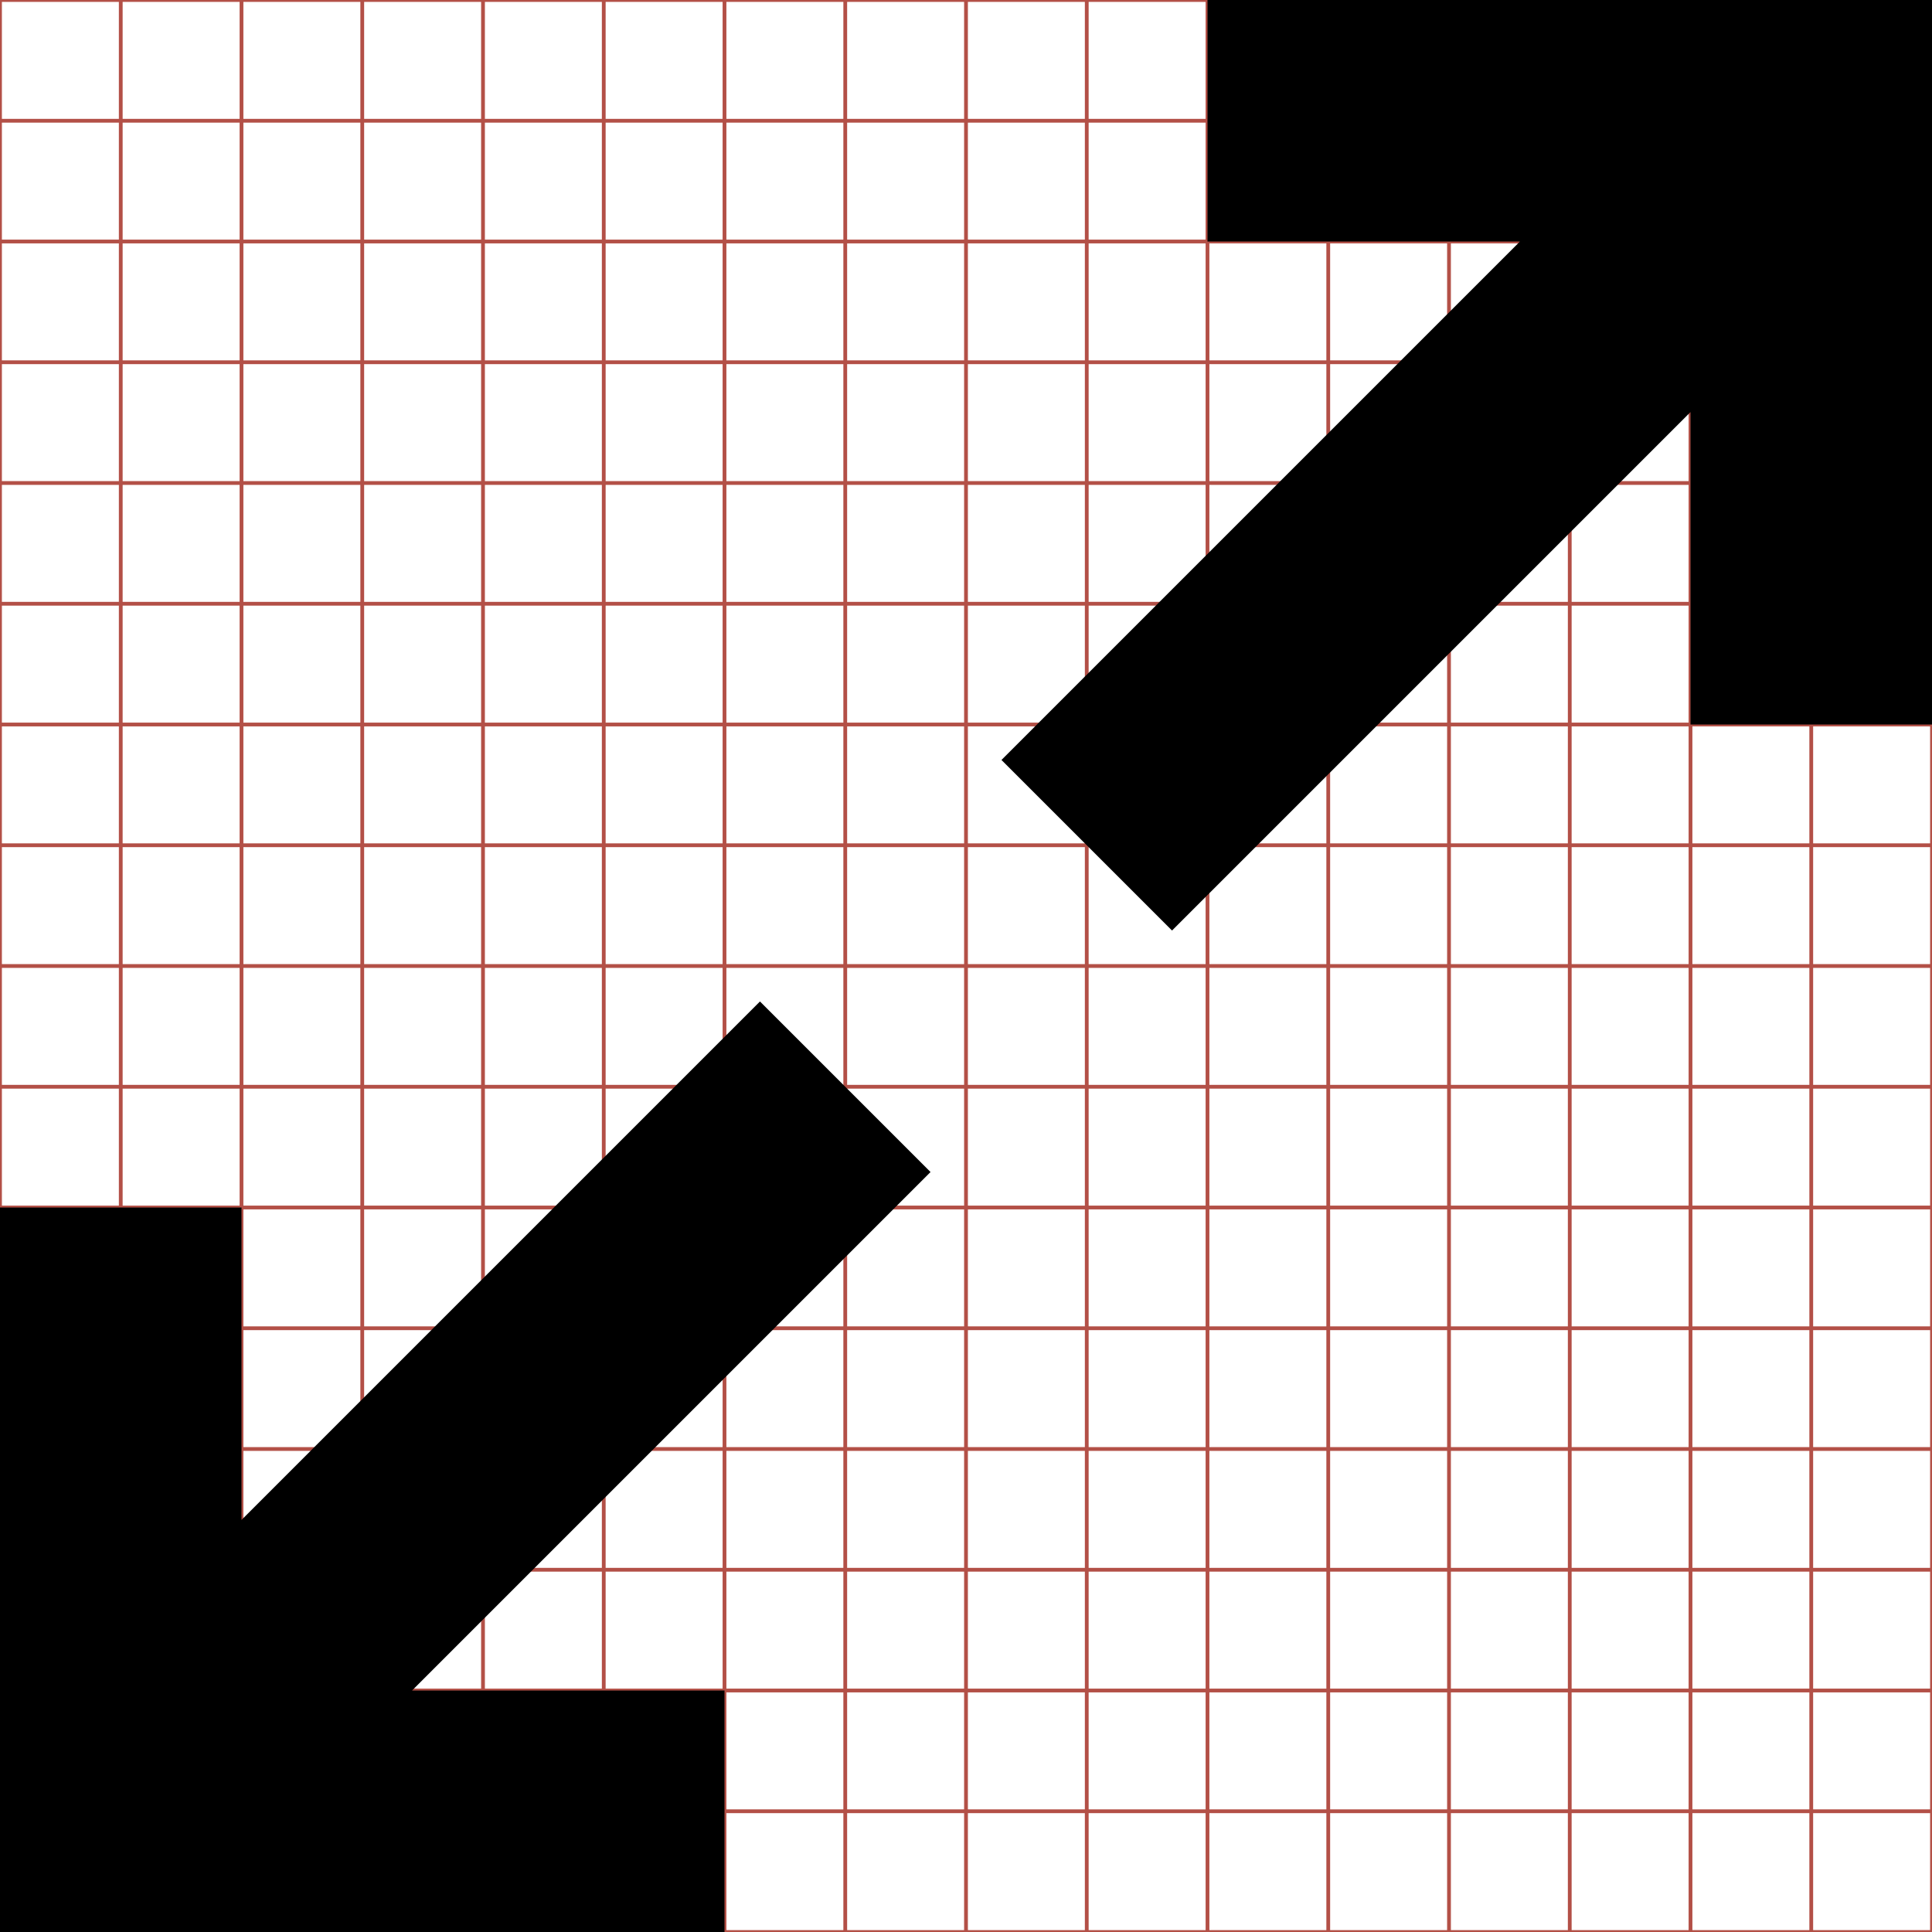
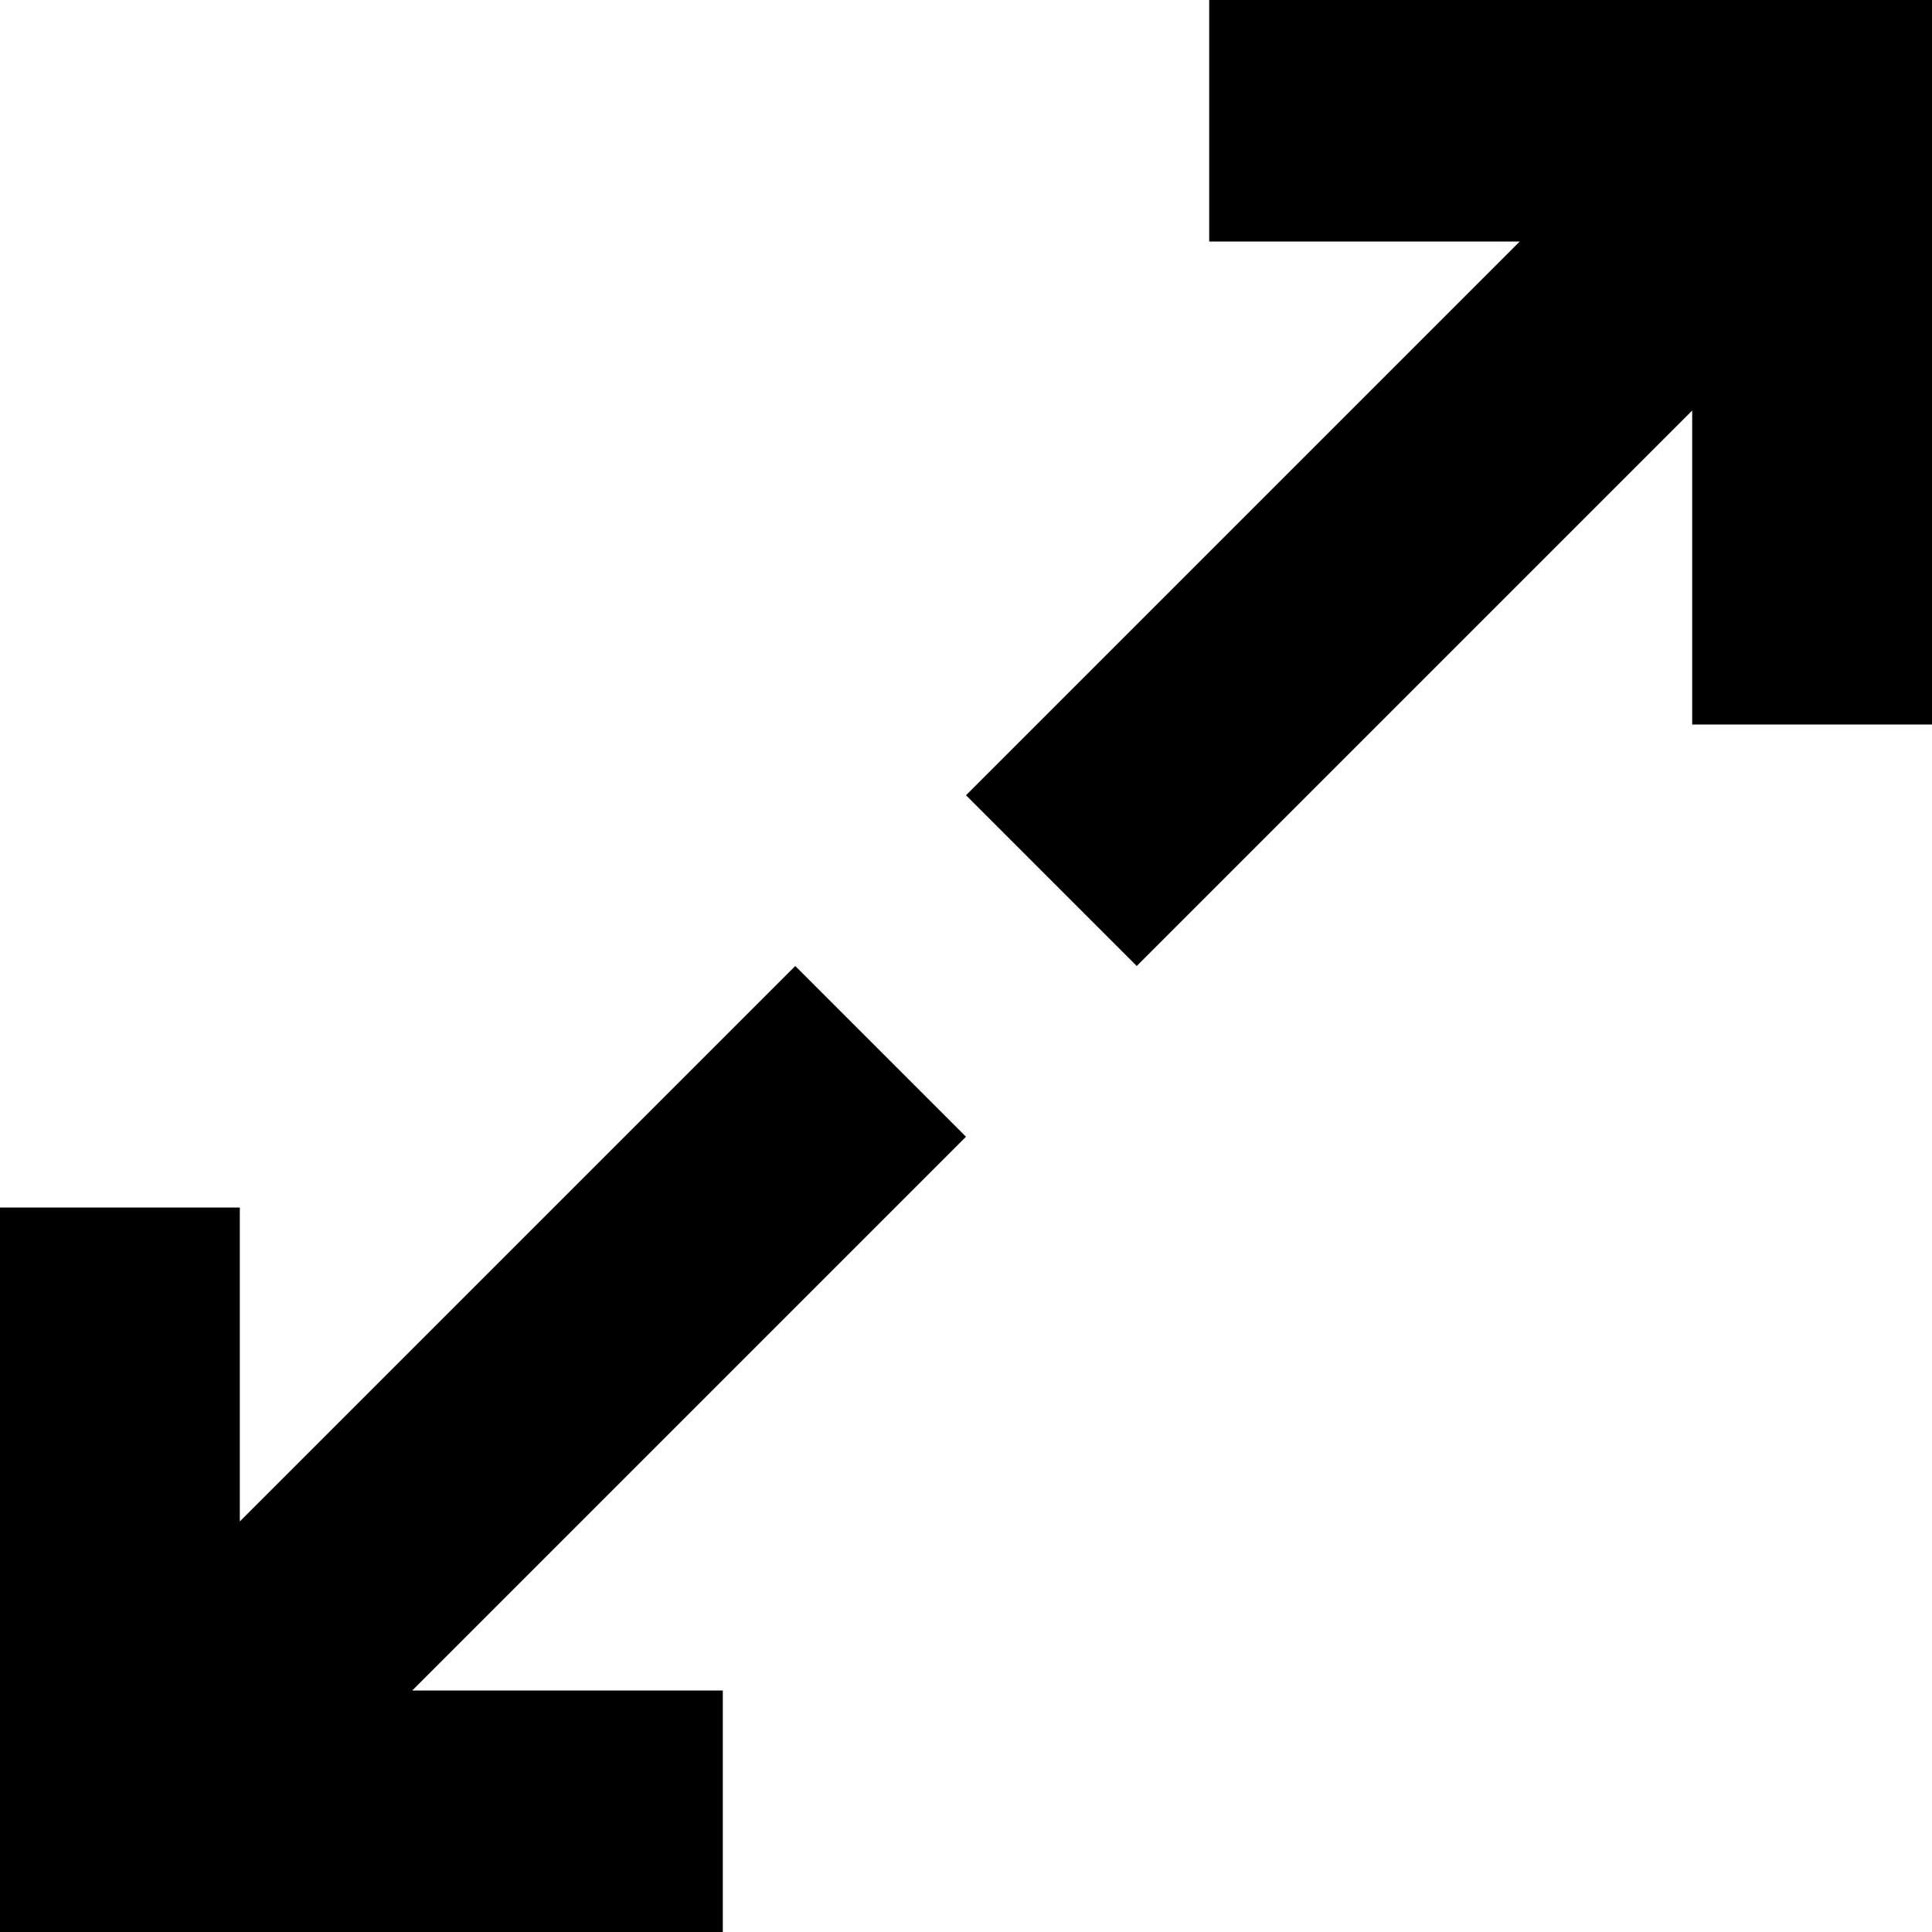
- <svg xmlns="http://www.w3.org/2000/svg" version="1.1" id="Layer_1" x="0px" y="0px" width="512px" height="512px" viewBox="0 0 512 512" enable-background="new 0 0 512 512" xml:space="preserve">
-   <g id="svgGrid">
-     <line fill="none" stroke="#B35047" x1="32" y1="0" x2="32" y2="512" />
-     <line fill="none" stroke="#B35047" x1="64" y1="0" x2="64" y2="512" />
-     <line fill="none" stroke="#B35047" x1="96" y1="0" x2="96" y2="512" />
-     <line fill="none" stroke="#B35047" x1="128" y1="0" x2="128" y2="512" />
-     <line fill="none" stroke="#B35047" x1="160" y1="0" x2="160" y2="512" />
-     <line fill="none" stroke="#B35047" x1="192" y1="0" x2="192" y2="512" />
-     <line fill="none" stroke="#B35047" x1="224" y1="0" x2="224" y2="512" />
-     <line fill="none" stroke="#B35047" x1="256" y1="0" x2="256" y2="512" />
-     <line fill="none" stroke="#B35047" x1="288" y1="0" x2="288" y2="512" />
-     <line fill="none" stroke="#B35047" x1="320" y1="0" x2="320" y2="512" />
-     <line fill="none" stroke="#B35047" x1="352" y1="0" x2="352" y2="512" />
-     <line fill="none" stroke="#B35047" x1="384" y1="0" x2="384" y2="512" />
-     <line fill="none" stroke="#B35047" x1="416" y1="0" x2="416" y2="512" />
-     <line fill="none" stroke="#B35047" x1="448" y1="0" x2="448" y2="512" />
-     <line fill="none" stroke="#B35047" x1="480" y1="0" x2="480" y2="512" />
-     <line fill="none" stroke="#B35047" x1="0" y1="32" x2="512" y2="32" />
-     <line fill="none" stroke="#B35047" x1="0" y1="64" x2="512" y2="64" />
-     <line fill="none" stroke="#B35047" x1="0" y1="96" x2="512" y2="96" />
-     <line fill="none" stroke="#B35047" x1="0" y1="128" x2="512" y2="128" />
-     <line fill="none" stroke="#B35047" x1="0" y1="160" x2="512" y2="160" />
-     <line fill="none" stroke="#B35047" x1="0" y1="192" x2="512" y2="192" />
-     <line fill="none" stroke="#B35047" x1="0" y1="224" x2="512" y2="224" />
-     <line fill="none" stroke="#B35047" x1="0" y1="256" x2="512" y2="256" />
-     <line fill="none" stroke="#B35047" x1="0" y1="288" x2="512" y2="288" />
-     <line fill="none" stroke="#B35047" x1="0" y1="320" x2="512" y2="320" />
-     <line fill="none" stroke="#B35047" x1="0" y1="352" x2="512" y2="352" />
-     <line fill="none" stroke="#B35047" x1="0" y1="384" x2="512" y2="384" />
-     <line fill="none" stroke="#B35047" x1="0" y1="416" x2="512" y2="416" />
-     <line fill="none" stroke="#B35047" x1="0" y1="448" x2="512" y2="448" />
-     <line fill="none" stroke="#B35047" x1="0" y1="480" x2="512" y2="480" />
-     <rect fill="none" stroke="#B35047" width="512" height="512" />
-   </g>
-   <path d="M201.4,265.4L64,402.8V320H0v192h192v-64h-82.8l137.4-137.4L201.4,265.4z M320,0v64h82.8L265.4,201.4l45.2,45.2L448,109.2  V192h64V0H320z" />
+ <svg xmlns="http://www.w3.org/2000/svg" version="1.1" width="16" height="16" viewBox="0 0 16 16">
+   <rect width="16" height="16" id="icon-bound" fill="none" />
+   <path d="M1.986,12.6L6.586,8L8,9.414L3.414,14L5.986,14L5.986,16L1.986,16L-0.014,16L-0.014,10L1.986,10L1.986,12.6ZM12.586,2L10.014,2L10.014,0L16.014,0L16.014,6L14.014,6L14.014,3.4L9.414,8L8,6.586L12.586,2Z" />
</svg>
